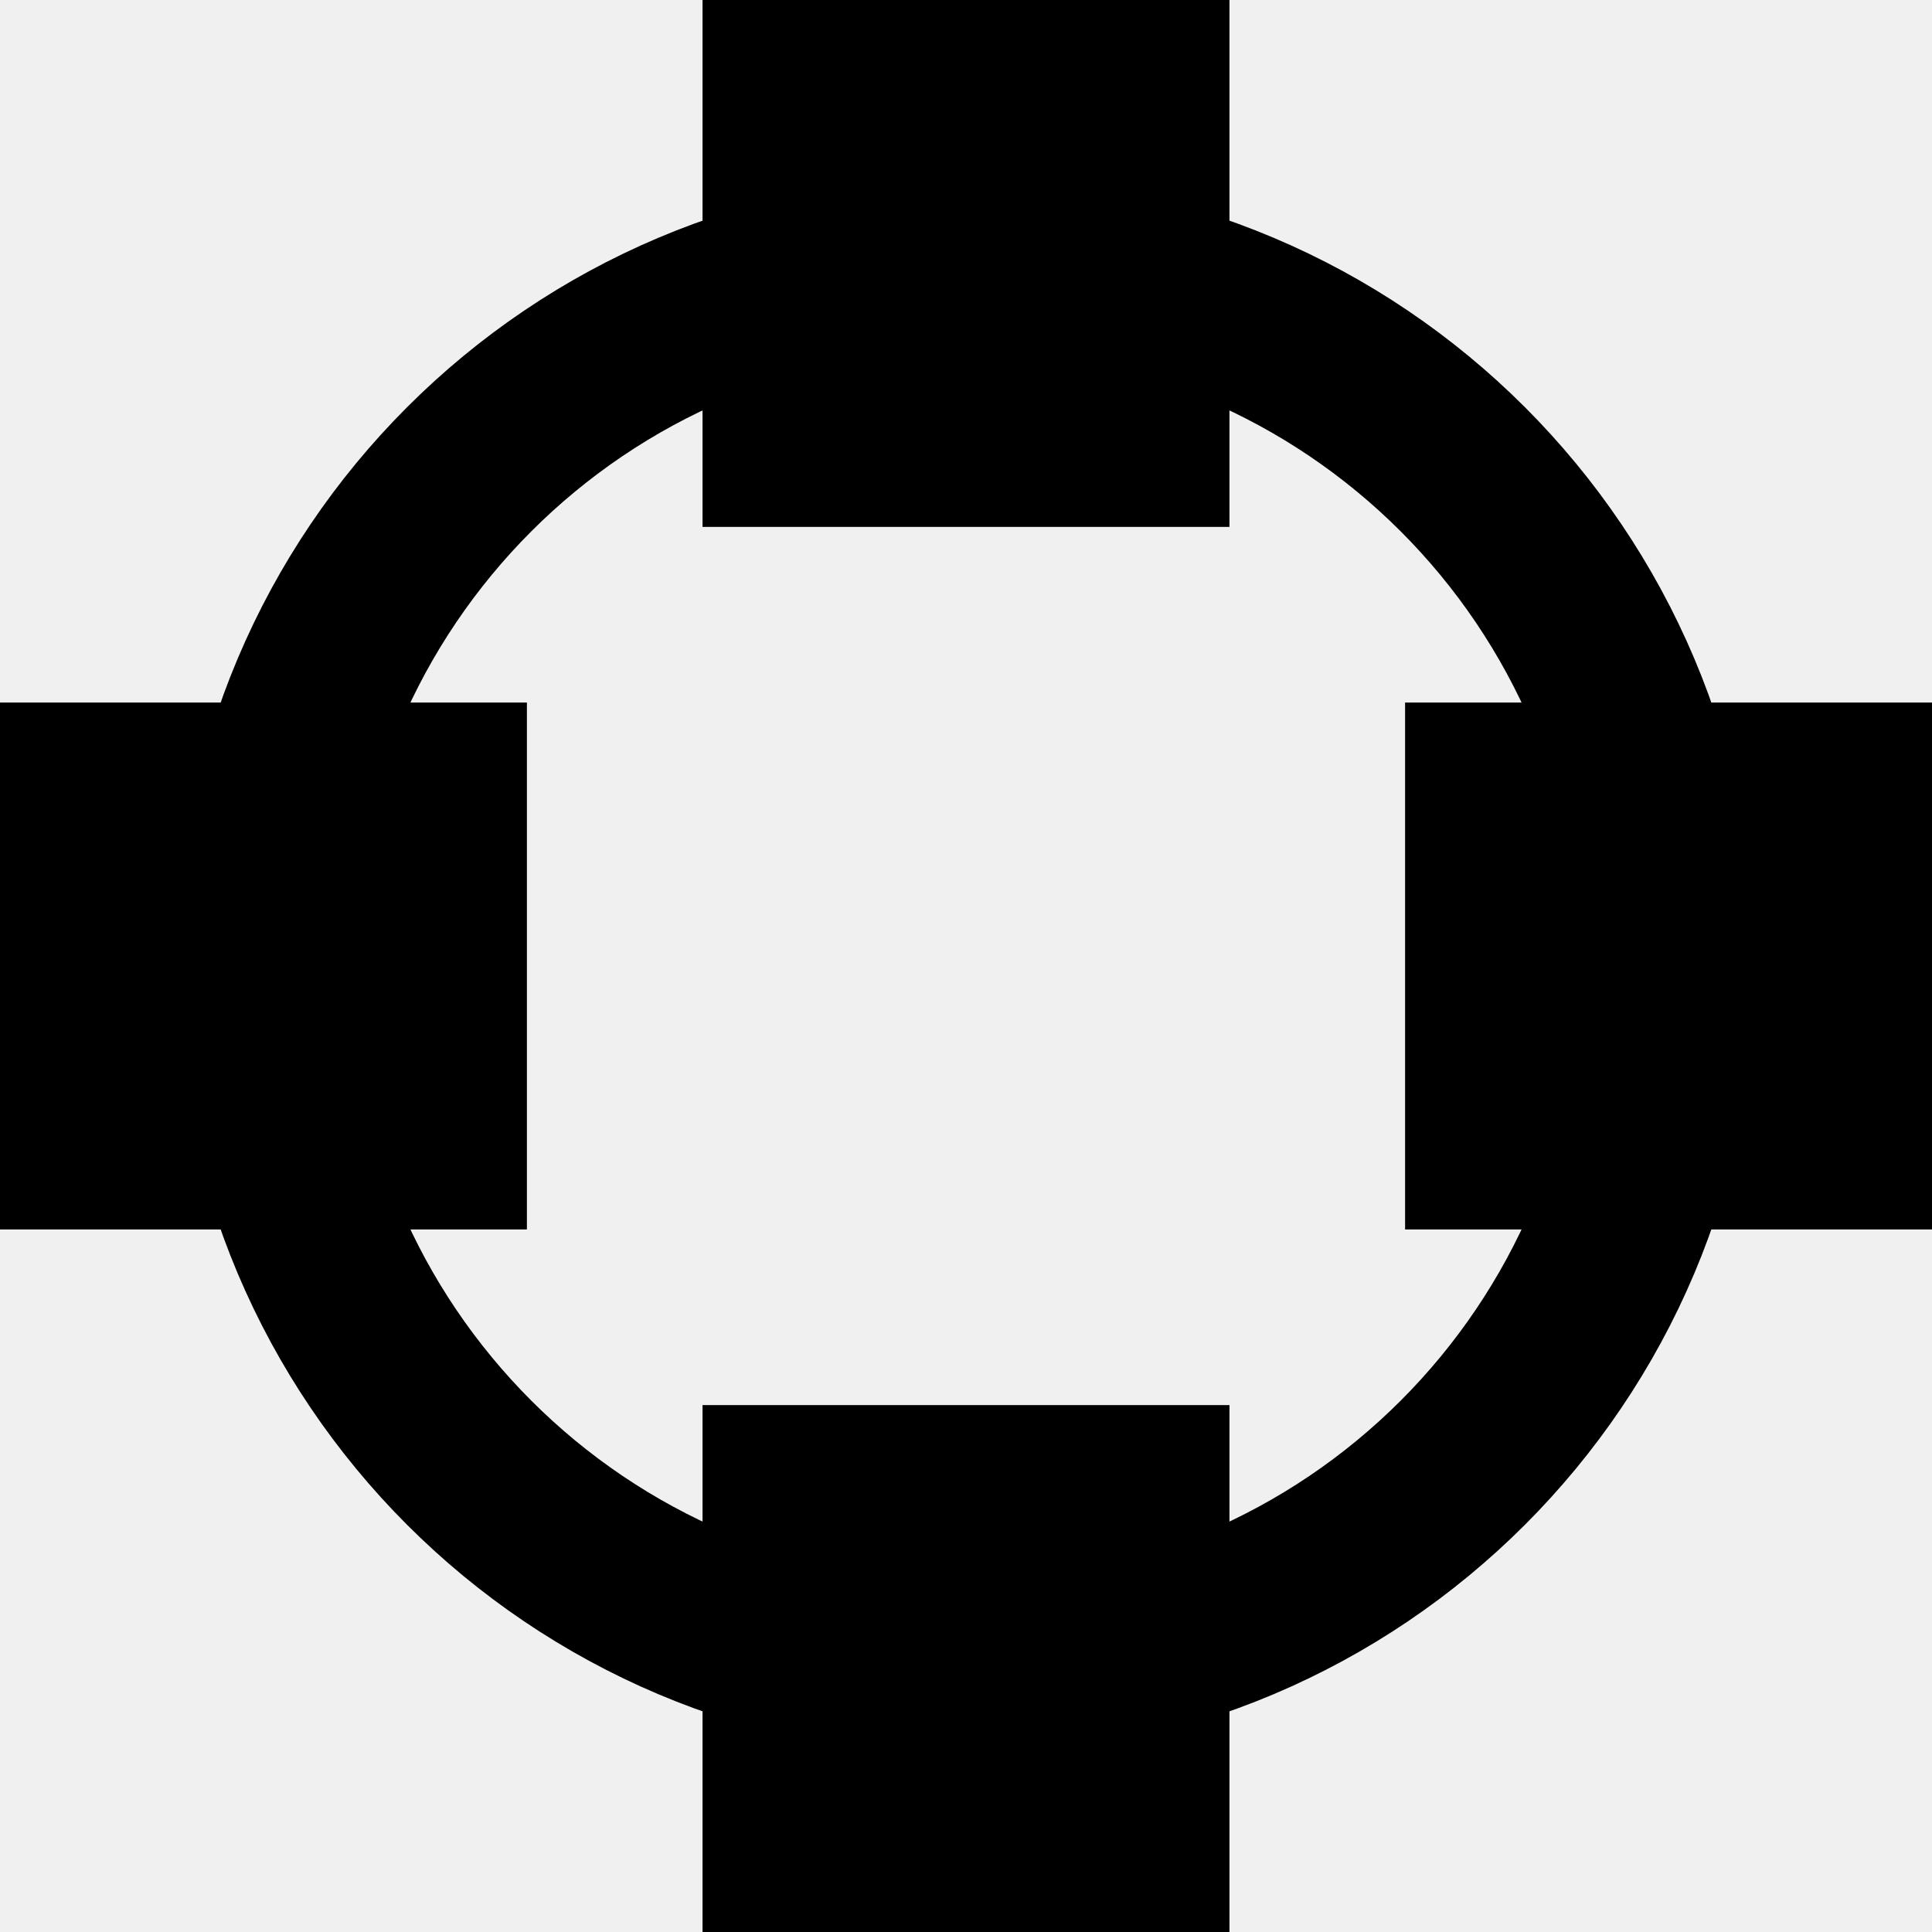
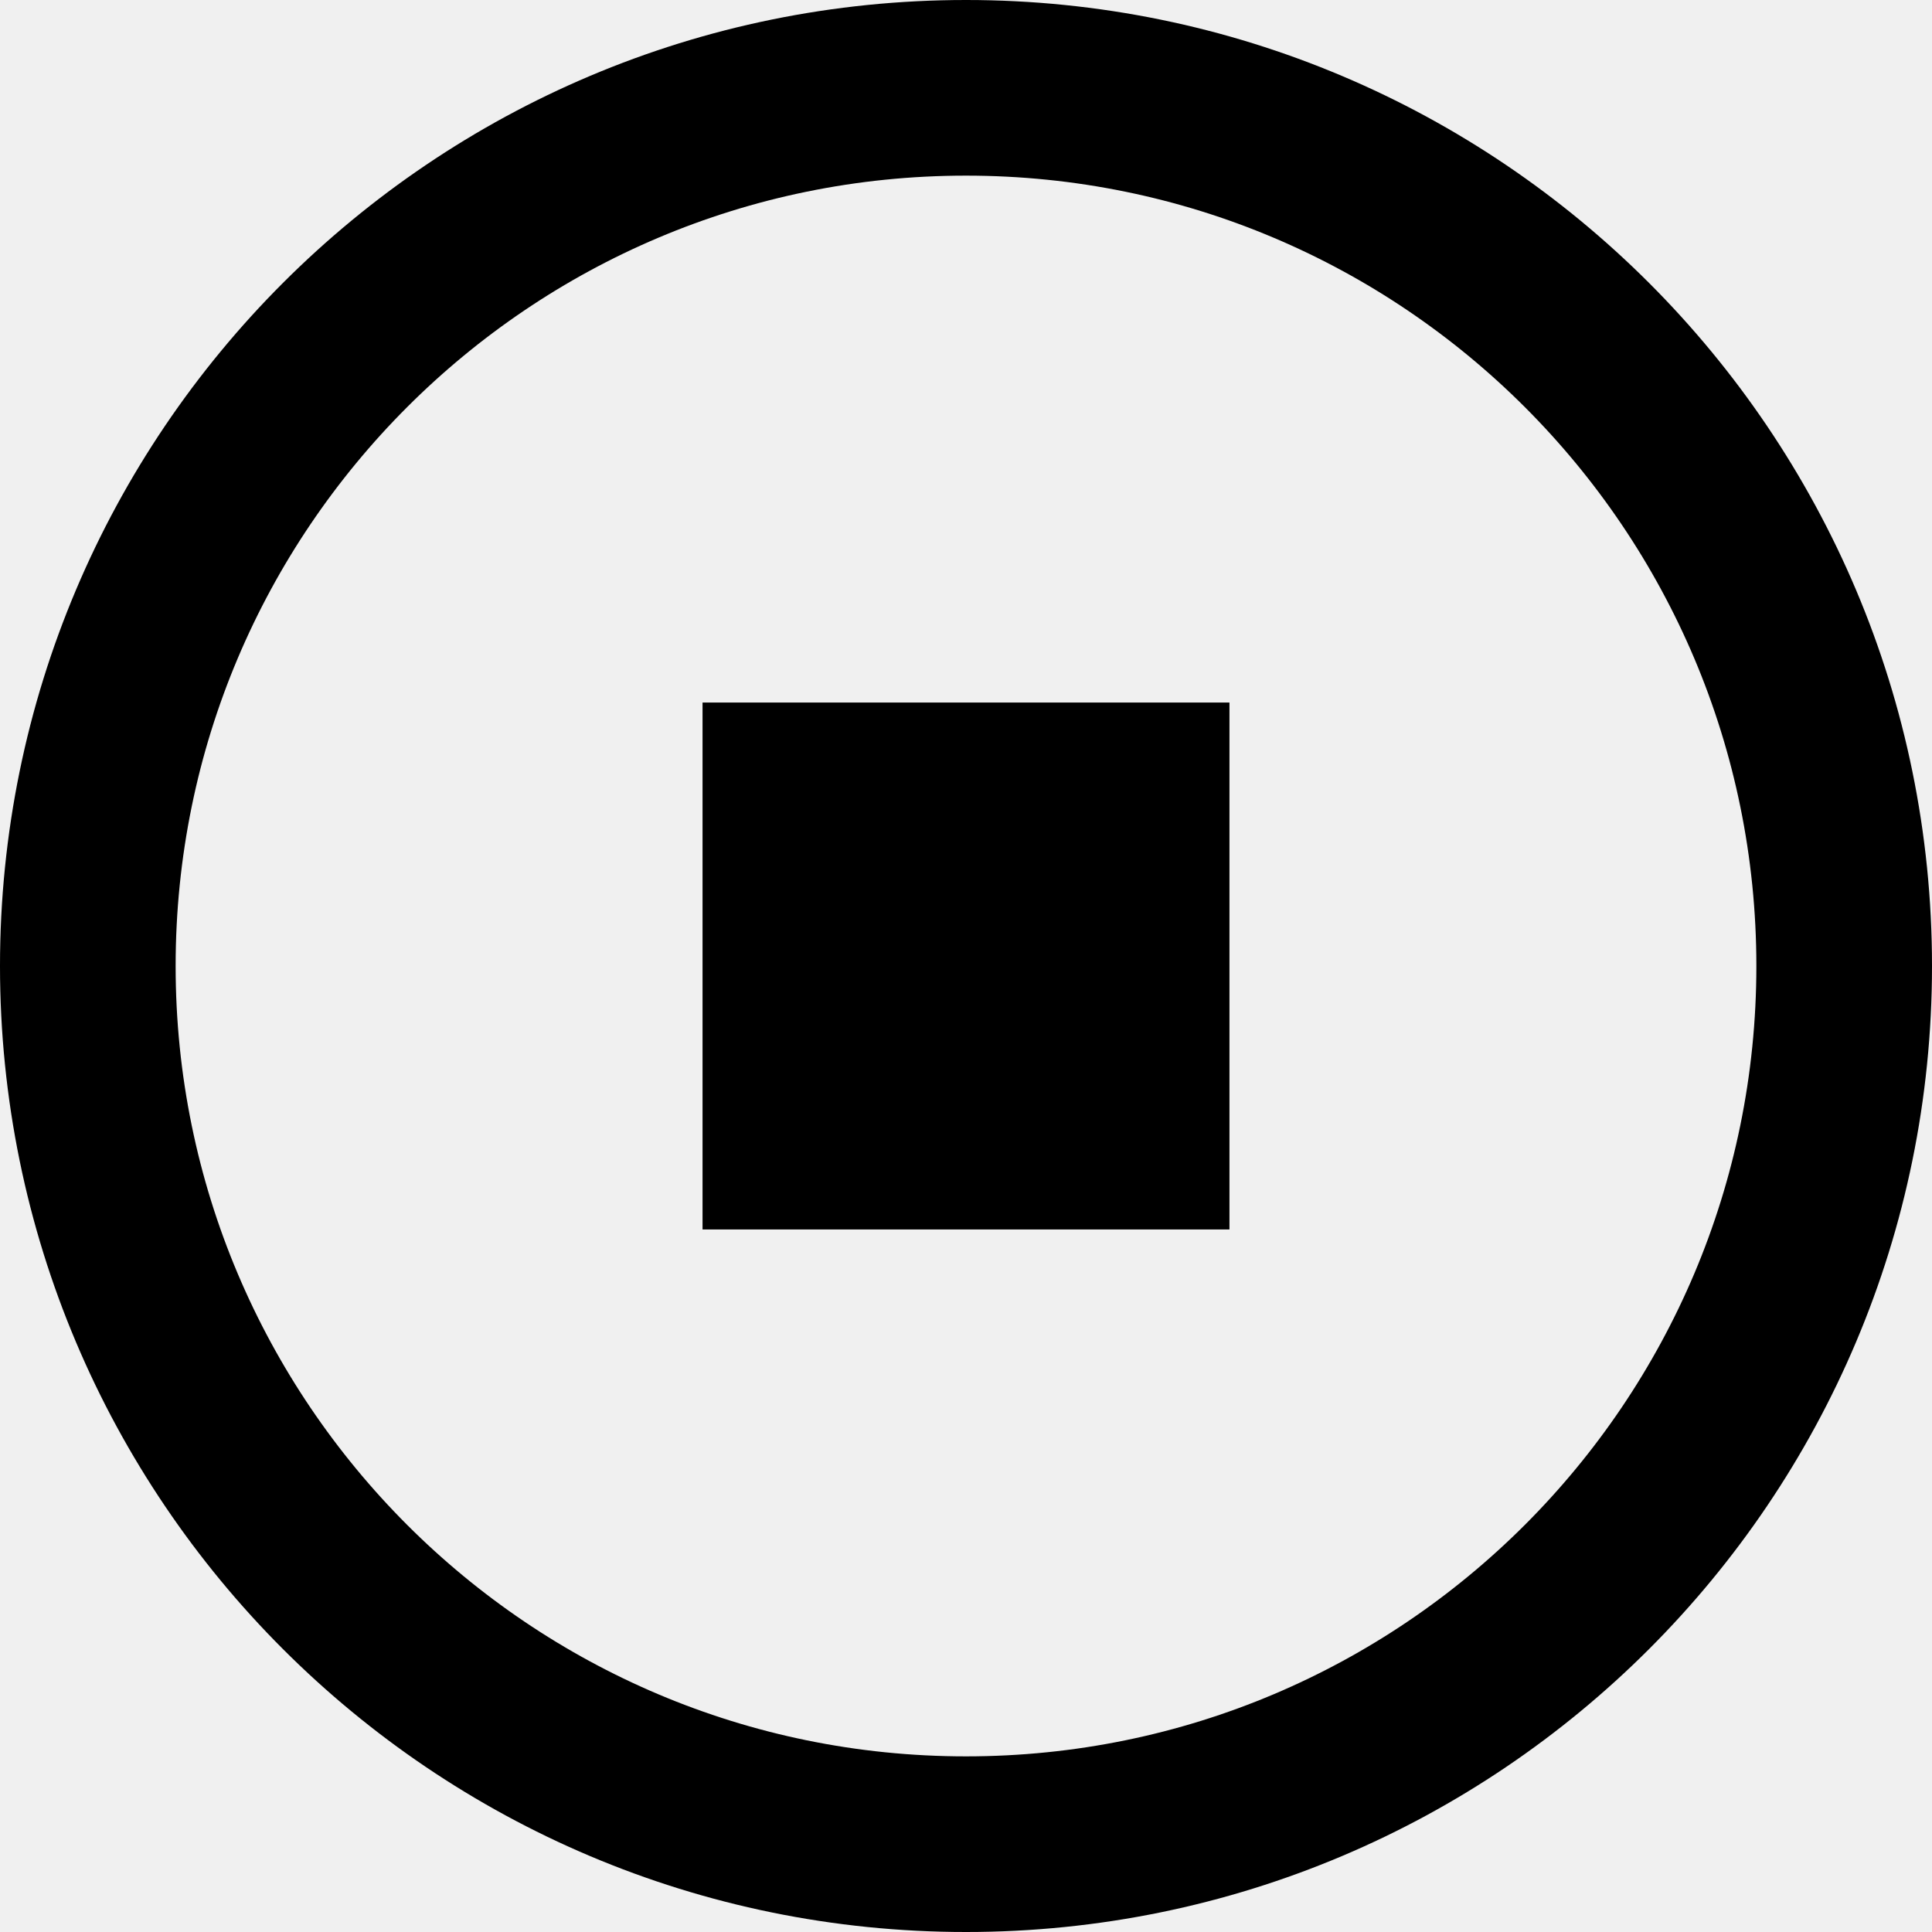
<svg xmlns="http://www.w3.org/2000/svg" width="22" height="22" viewBox="0 0 22 22" fill="none">
-   <g clip-path="url(#clip0_1597_83202)">
-     <path d="M11 3C15.418 3 19 6.582 19 11C19 15.418 15.418 19 11 19C6.582 19 3 15.418 3 11C3 6.582 6.582 3 11 3Z" stroke="currentColor" stroke-width="2" />
-     <path d="M0 14V8H6V14H0Z" fill="currentColor" />
-     <path d="M16 14V8H22V14H16Z" fill="currentColor" />
-     <path d="M8 6V0H14V6H8Z" fill="currentColor" />
-     <path d="M8 22V16H14V22H8Z" fill="currentColor" />
+   <g clip-path="url(#a)">
+     <circle cx="11" cy="11" r="10" stroke="currentColor" stroke-width="2" />
+     <path fill="currentColor" d="M8 8h6v6H8z" />
  </g>
  <defs>
-     <clipPath id="clip0_1597_83202">
-       <rect width="22" height="22" fill="white" />
+     <clipPath id="a">
+       <path fill="#fff" d="M0 0h22v22H0z" />
    </clipPath>
  </defs>
</svg>
